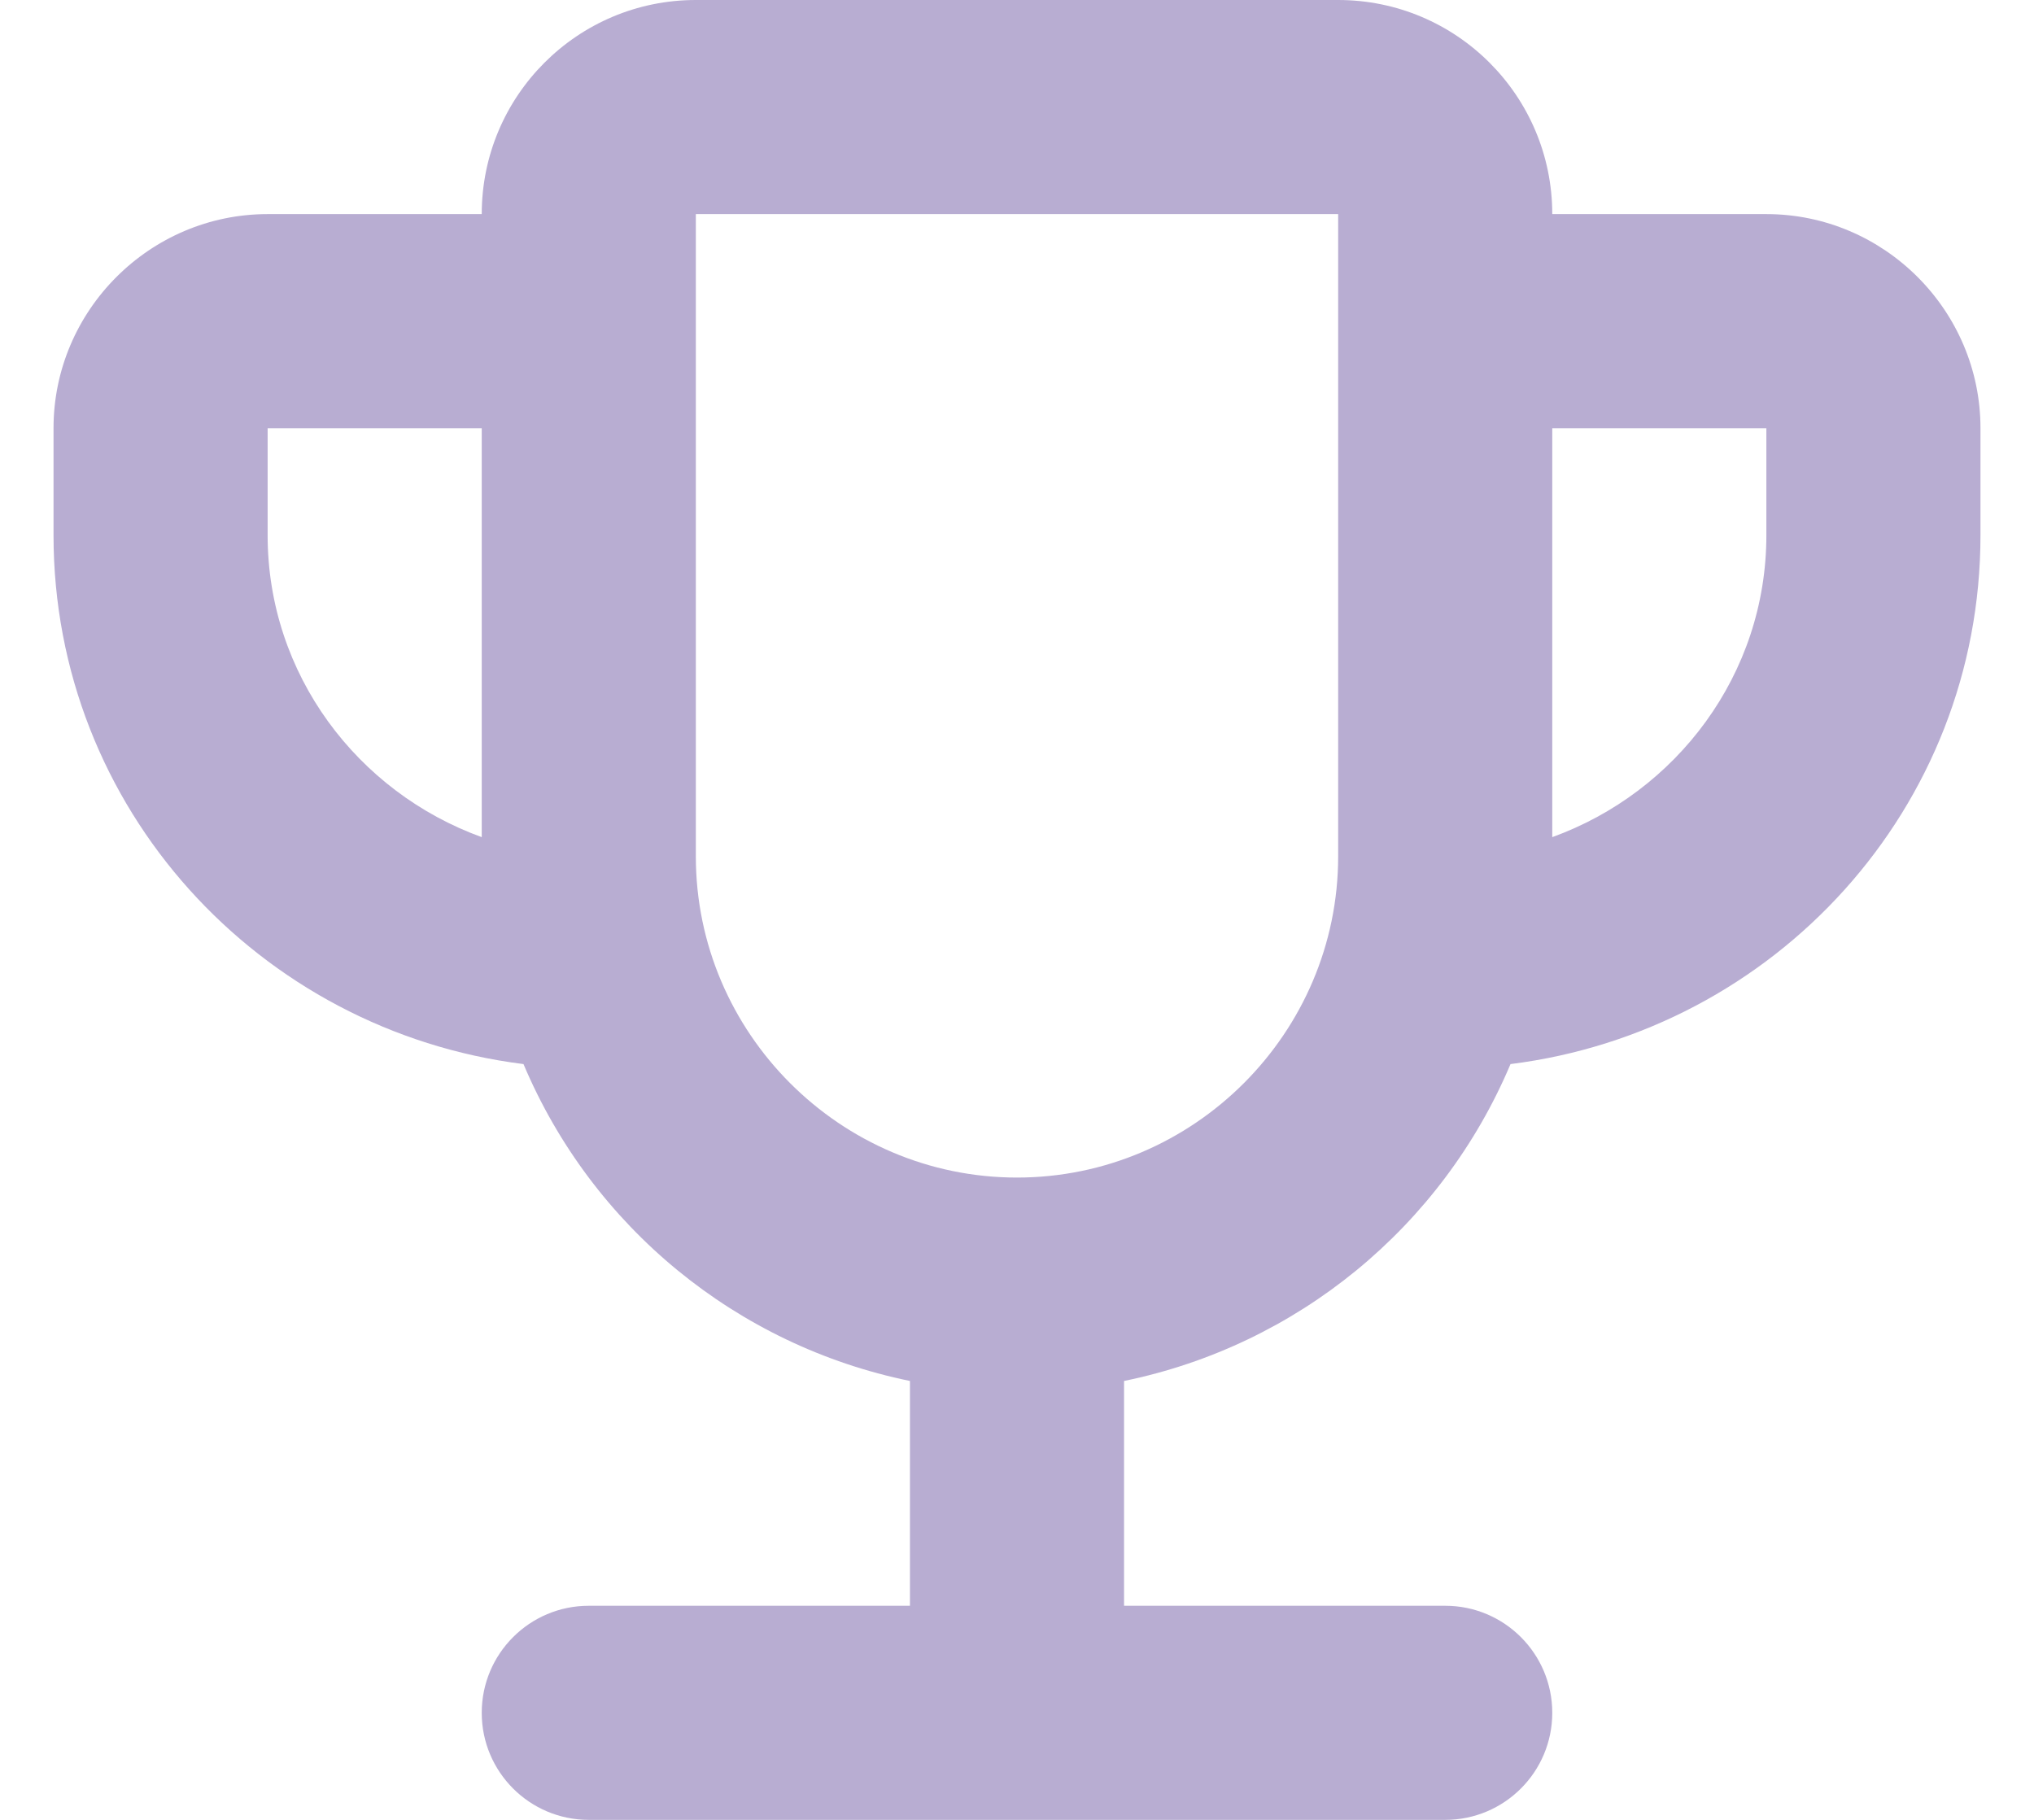
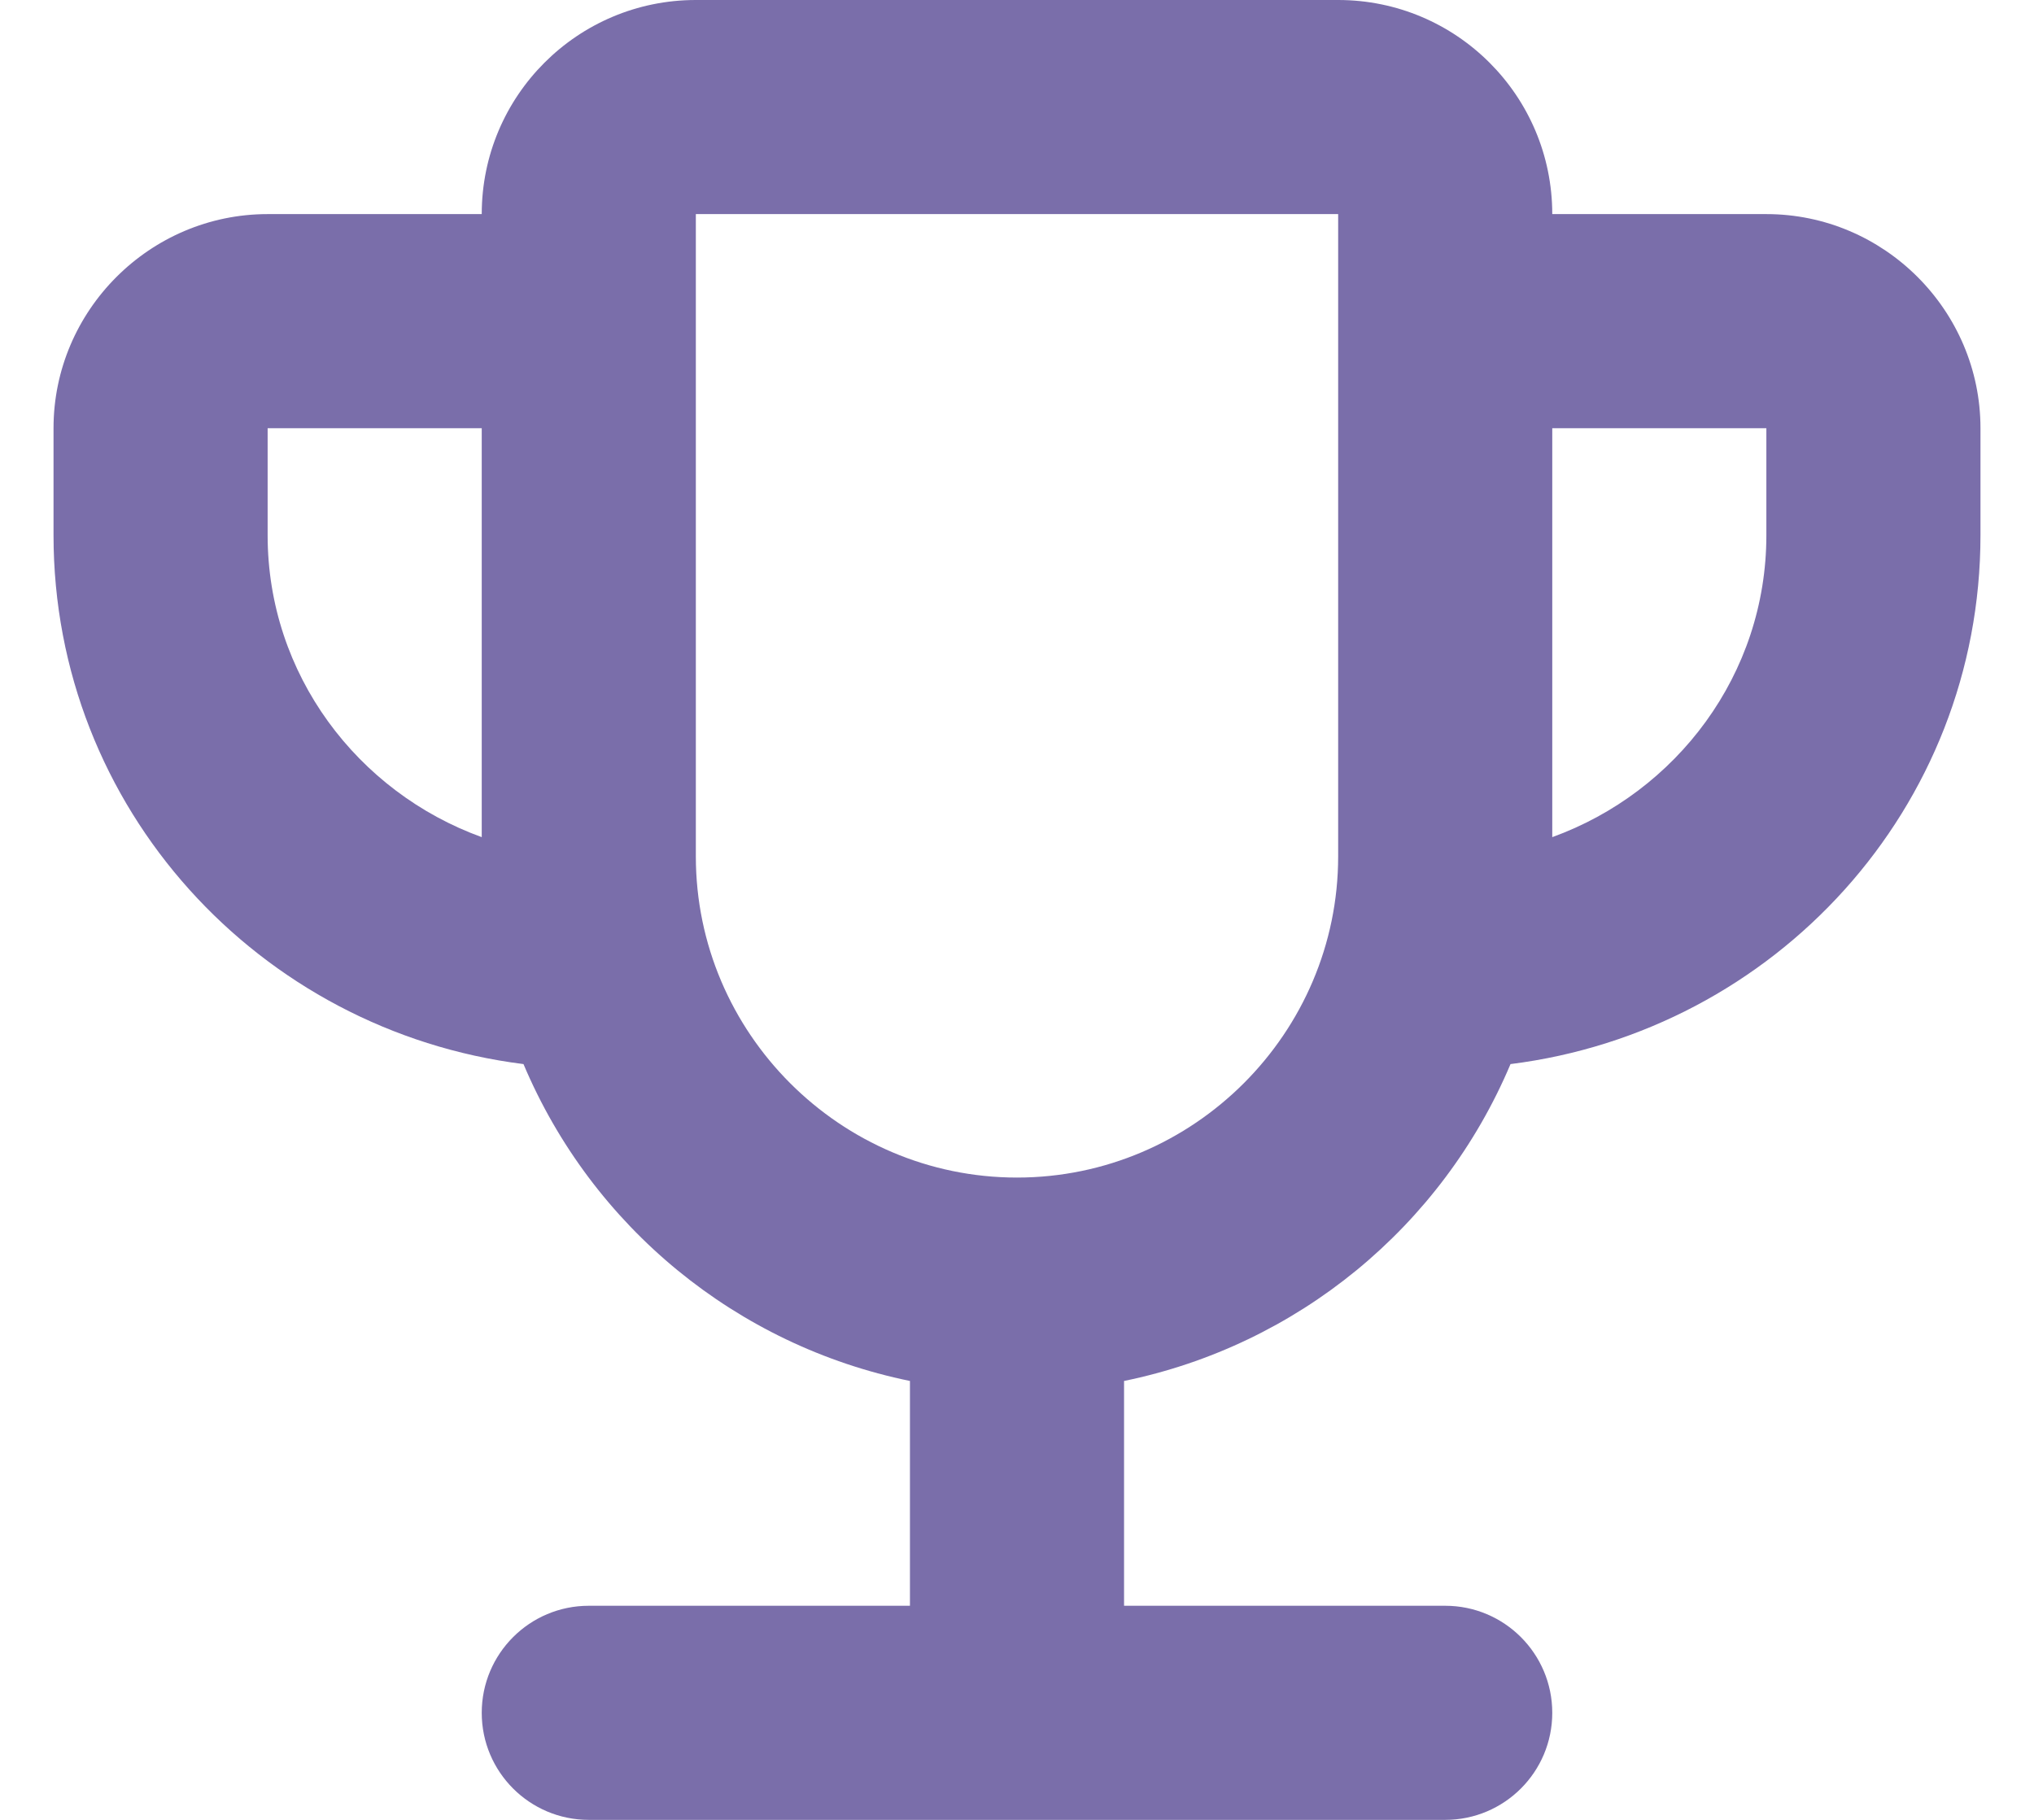
<svg xmlns="http://www.w3.org/2000/svg" viewBox="0 0 19 17" color="textSubtle" width="19" class="sc-4ba21b47-0 ebMyYP" height="17">
-   <path d="M16.5 2h-2a2 2 0 00-2-2h-6a2 2 0 00-2 2h-2c-1.1 0-2 .9-2 2v1c0 2.55 1.92 4.63 4.39 4.94A5.01 5.01 0 008.5 12.9V15h-3a1 1 0 100 2h8a1 1 0 100-2h-3v-2.1a5.01 5.01 0 003.61-2.96C16.58 9.63 18.5 7.55 18.5 5V4c0-1.1-.9-2-2-2zm-14 3V4h2v3.82C3.34 7.4 2.5 6.3 2.5 5zm7 6c-1.65 0-3-1.35-3-3V2h6v6c0 1.65-1.35 3-3 3zm7-6c0 1.3-.84 2.4-2 2.82V4h2v1z" fill="#B8ADD2" />
+   <path d="M16.5 2h-2a2 2 0 00-2-2h-6a2 2 0 00-2 2h-2c-1.1 0-2 .9-2 2v1c0 2.55 1.92 4.63 4.39 4.94A5.01 5.01 0 008.5 12.9V15h-3a1 1 0 100 2h8a1 1 0 100-2h-3v-2.1a5.01 5.01 0 003.61-2.96C16.58 9.63 18.5 7.55 18.5 5V4c0-1.1-.9-2-2-2zm-14 3V4h2v3.82C3.34 7.4 2.5 6.3 2.5 5zm7 6c-1.65 0-3-1.35-3-3V2h6v6c0 1.65-1.35 3-3 3zm7-6c0 1.3-.84 2.4-2 2.82V4h2v1z" fill="#7a6eaa" />
</svg>
